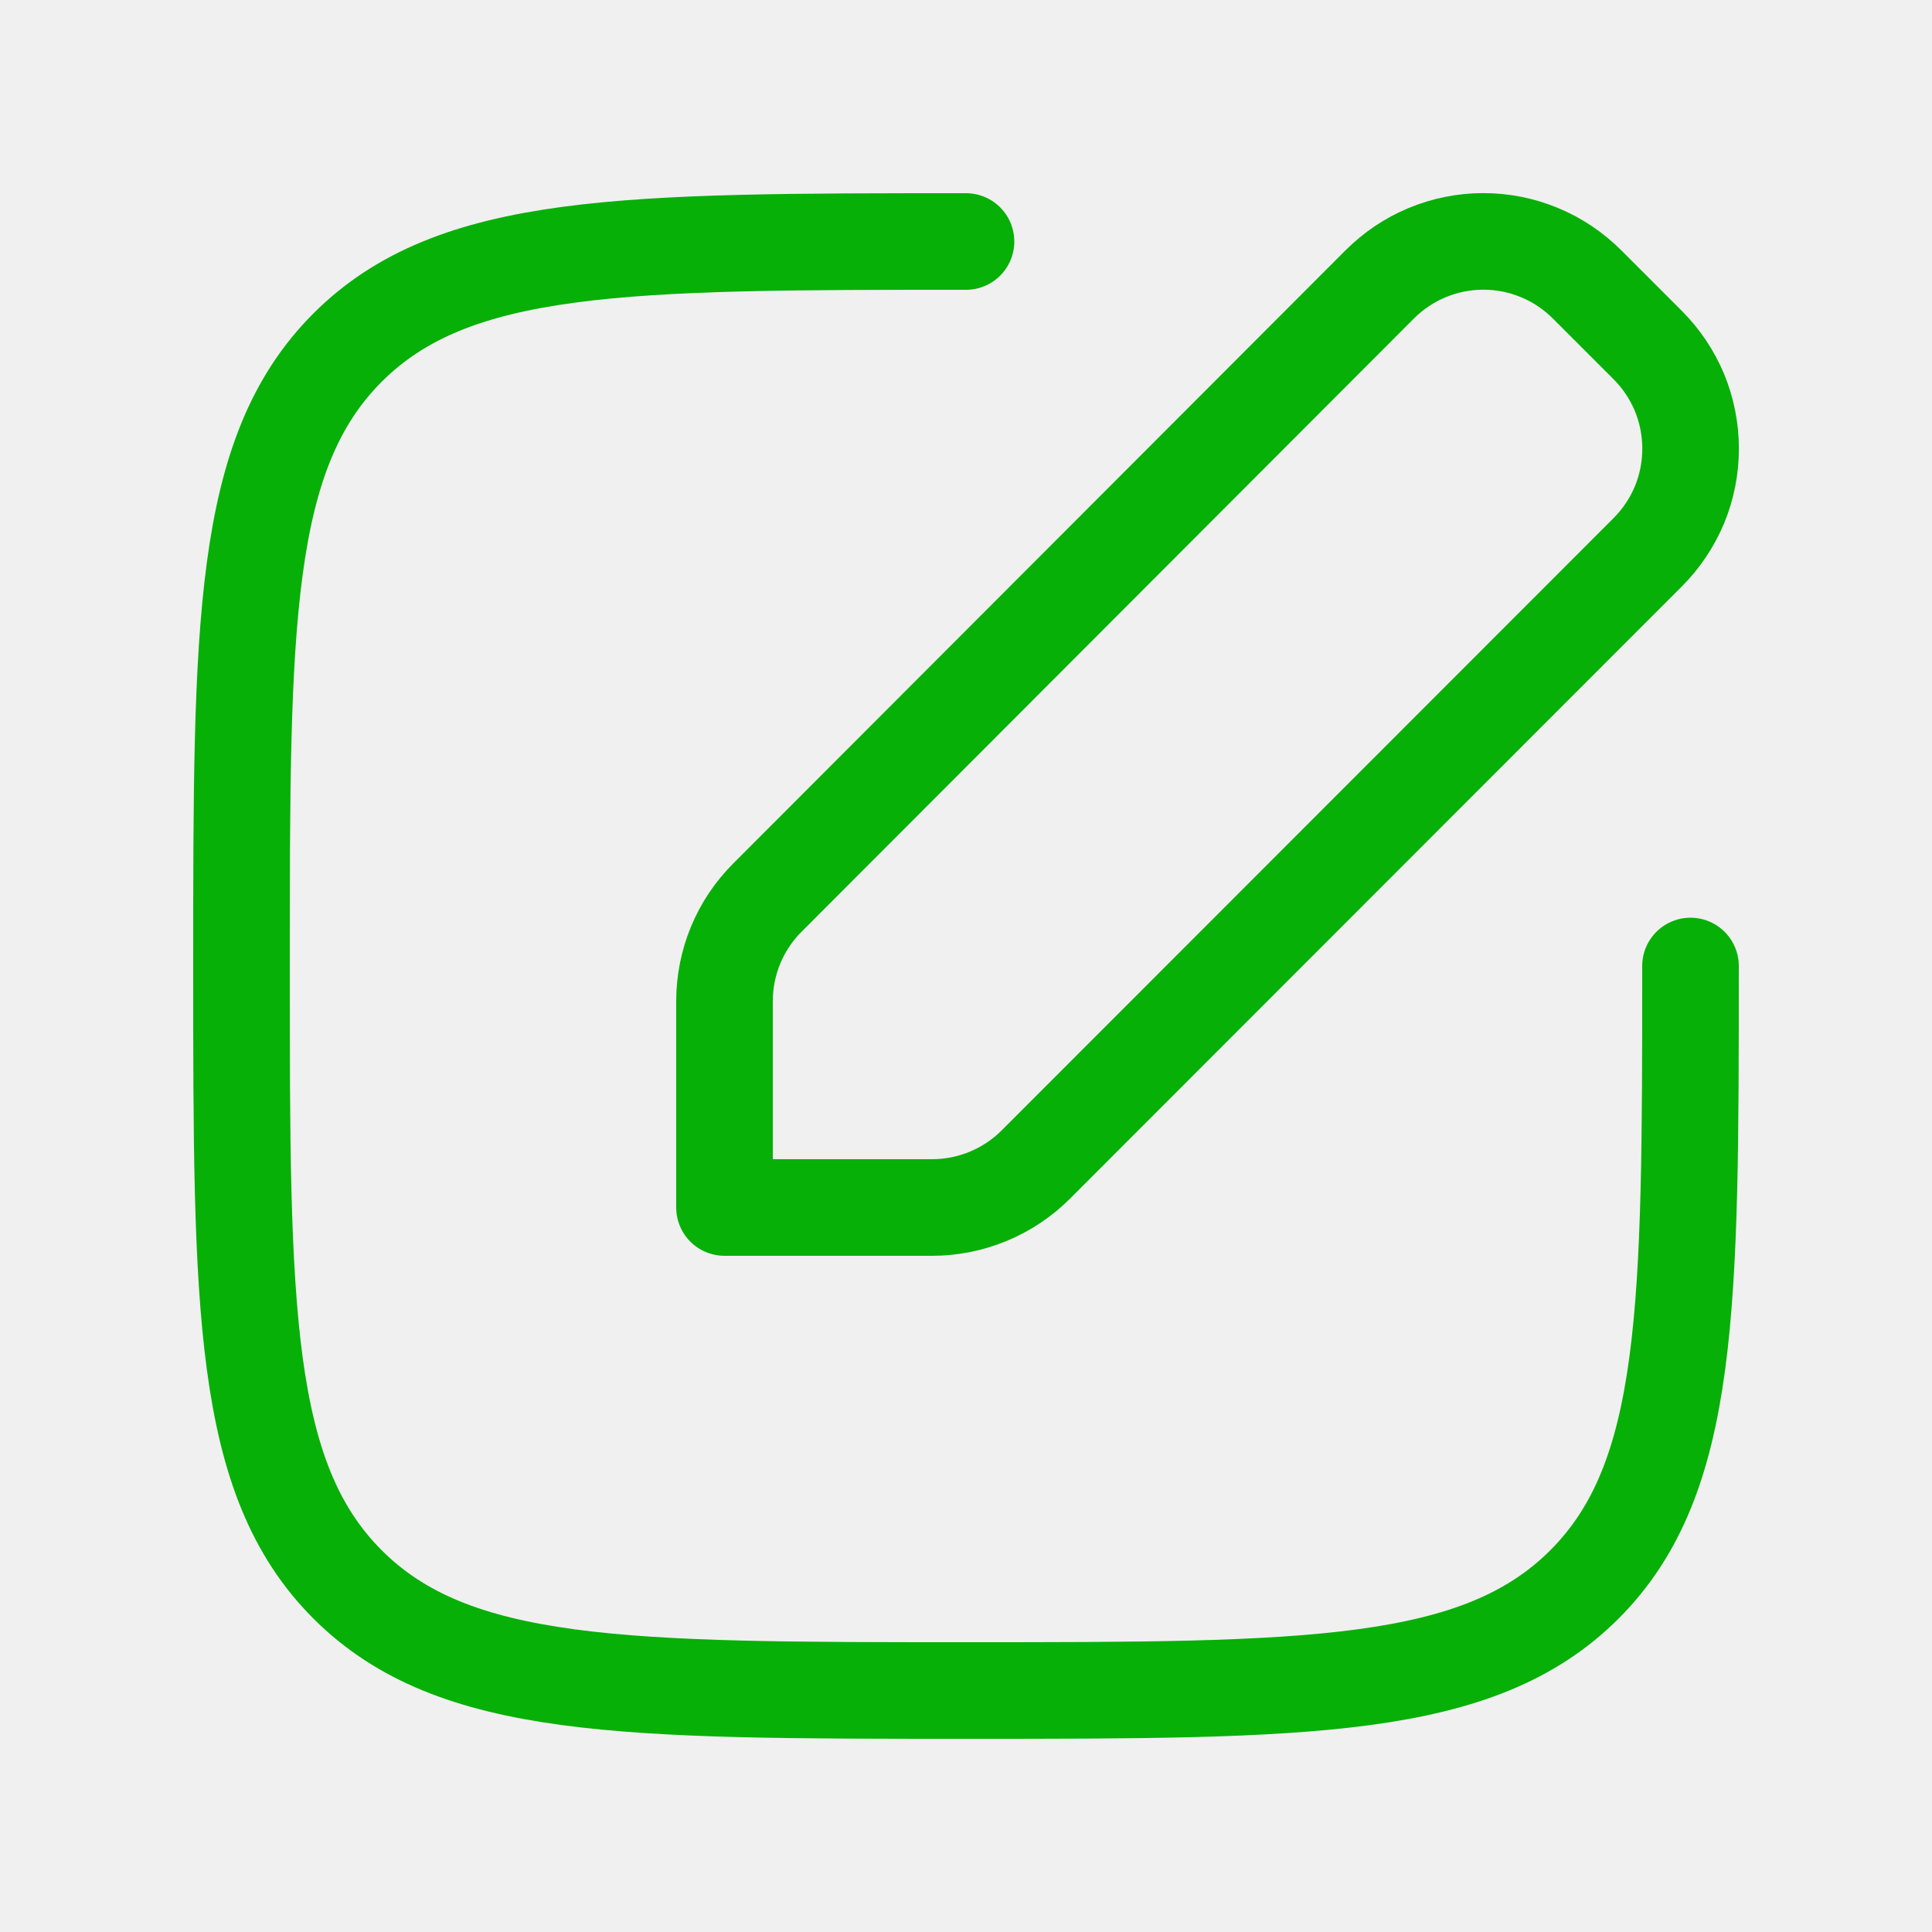
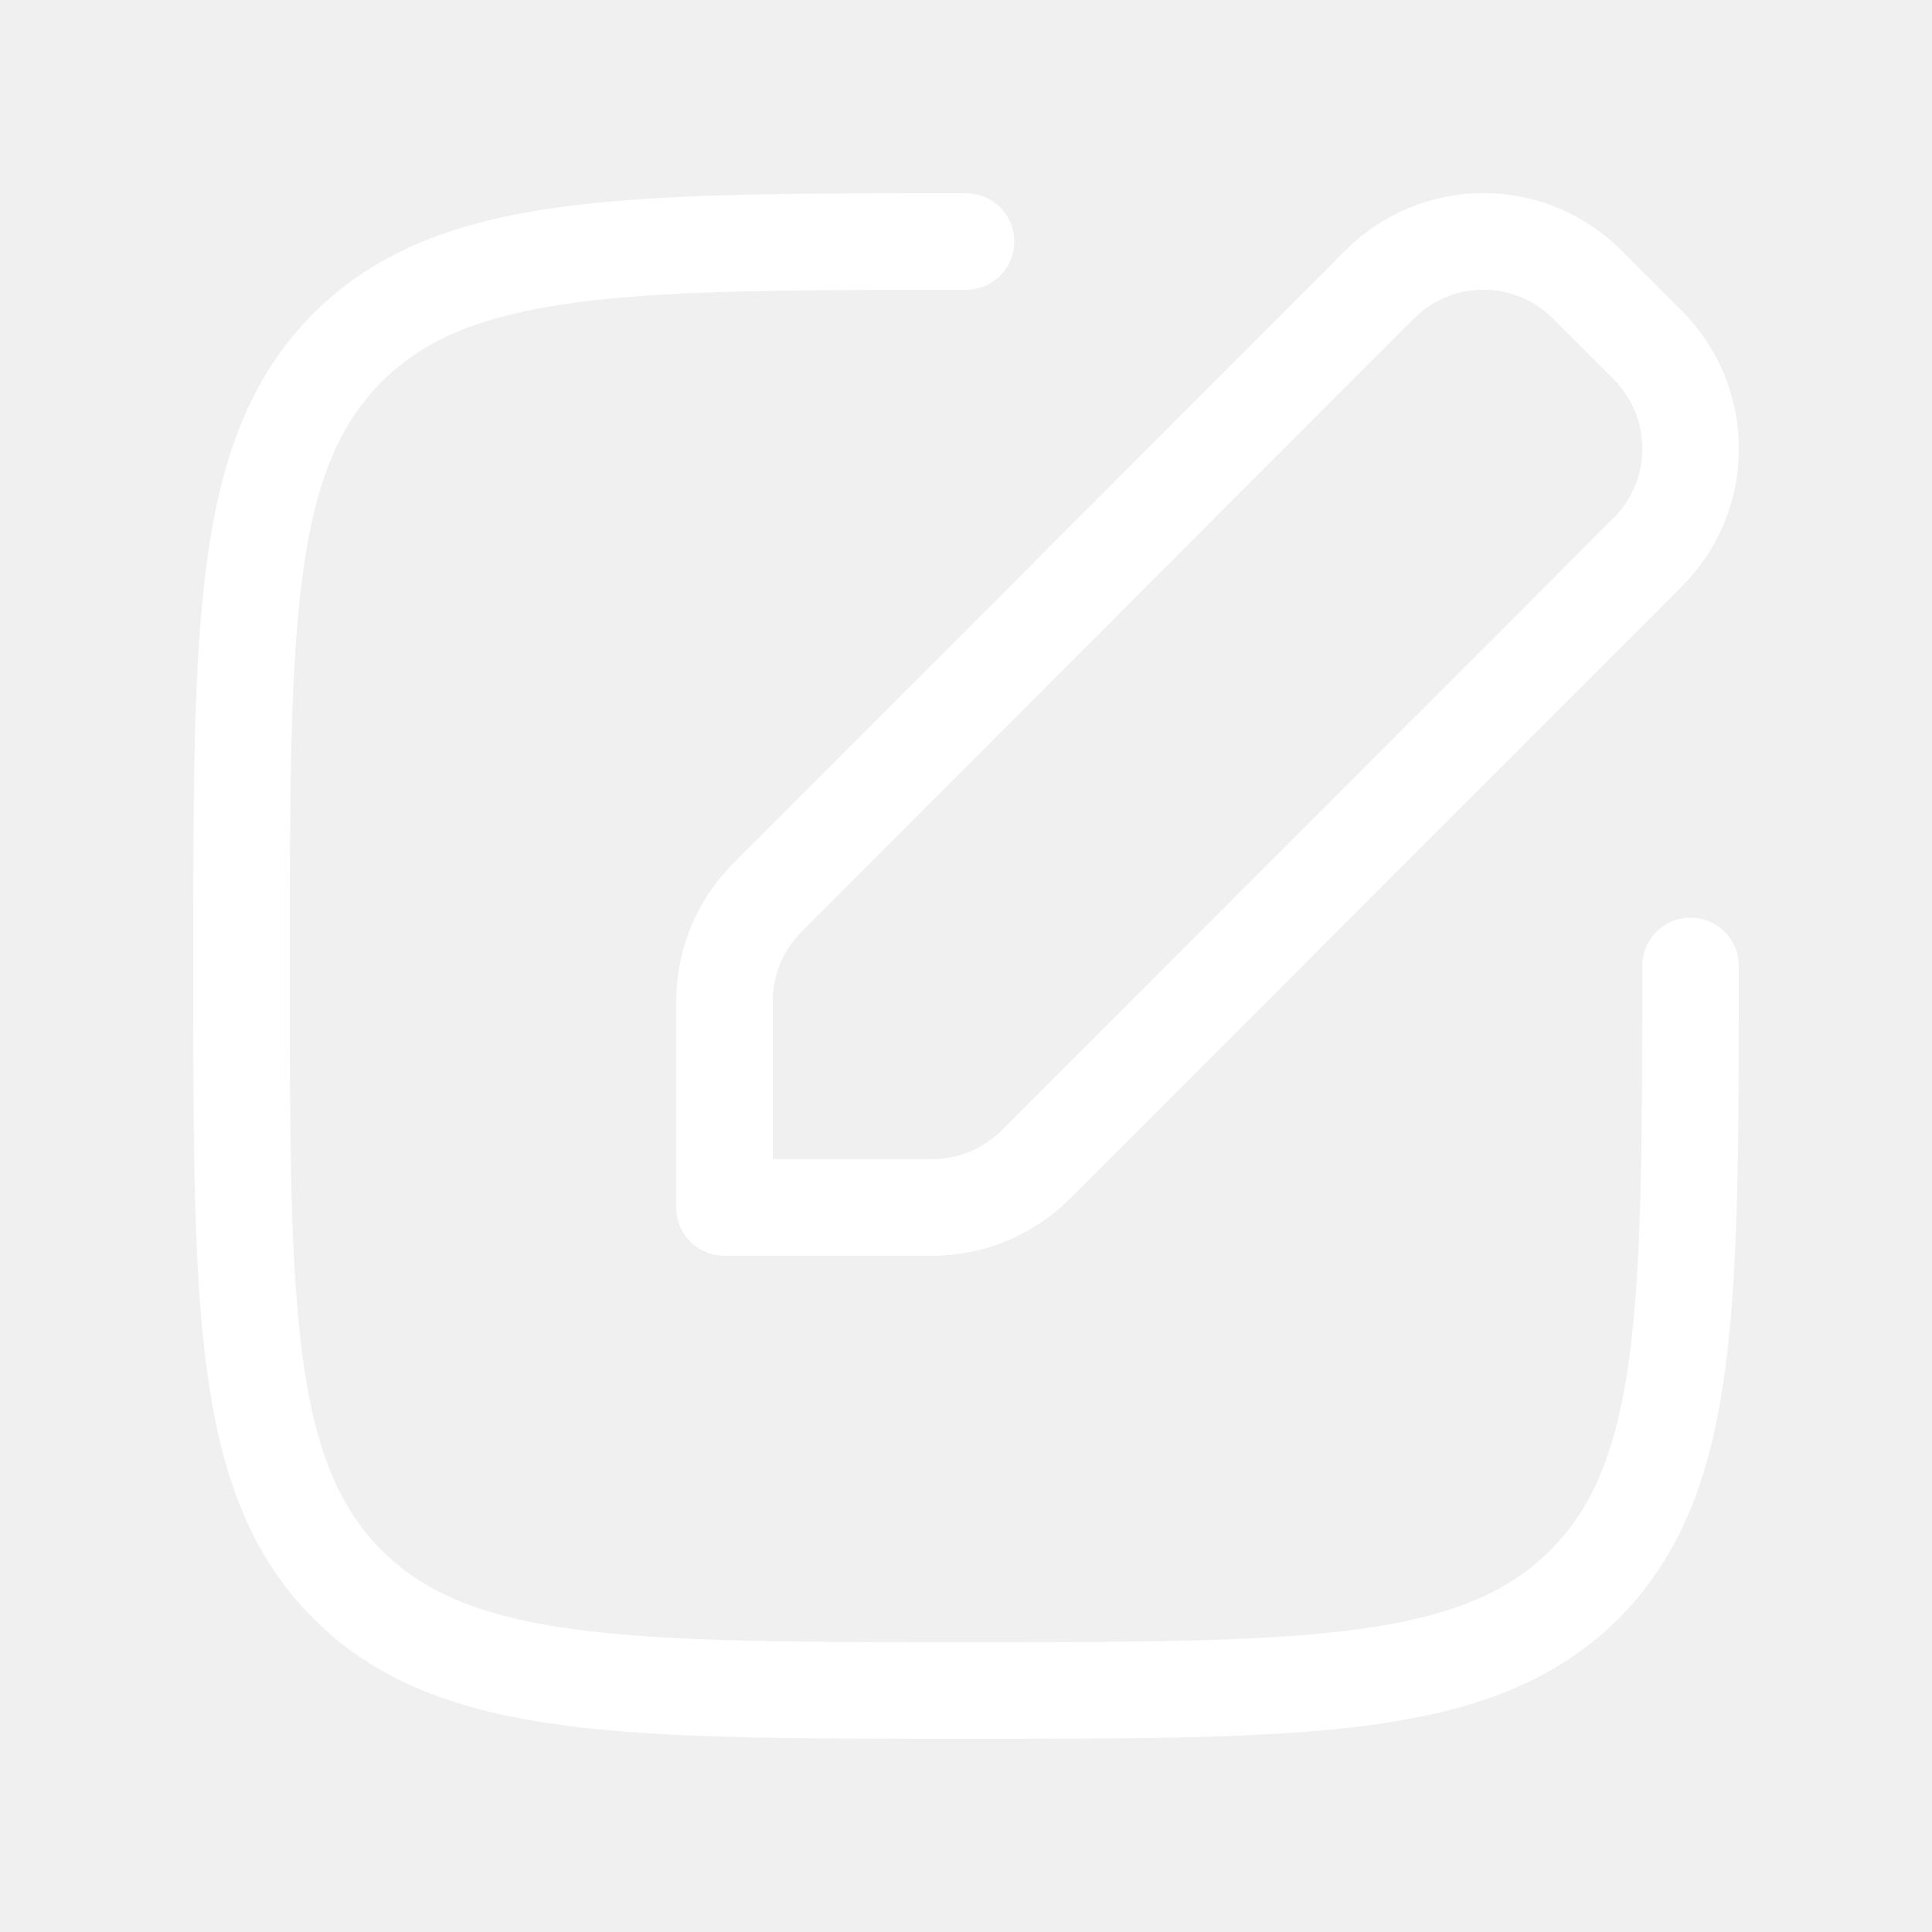
<svg xmlns="http://www.w3.org/2000/svg" width="20" height="20" viewBox="0 0 20 20" fill="none">
-   <path d="M7.944 9.292C7.803 9.433 7.691 9.6 7.615 9.784C7.539 9.968 7.5 10.166 7.5 10.365V12.5H9.648C10.051 12.5 10.438 12.34 10.723 12.055L17.056 5.718C17.197 5.577 17.309 5.41 17.386 5.226C17.462 5.042 17.501 4.844 17.501 4.645C17.501 4.445 17.462 4.248 17.386 4.063C17.309 3.879 17.197 3.712 17.056 3.571L16.43 2.945C16.289 2.804 16.122 2.691 15.937 2.615C15.753 2.538 15.555 2.499 15.356 2.499C15.156 2.499 14.959 2.538 14.774 2.615C14.59 2.691 14.423 2.804 14.282 2.945L7.944 9.292Z" stroke="#07B007" stroke-linecap="round" stroke-linejoin="round" />
-   <path d="M17.5 10C17.5 13.536 17.5 15.303 16.402 16.402C15.303 17.5 13.535 17.5 10 17.5C6.465 17.5 4.697 17.5 3.598 16.402C2.5 15.303 2.5 13.535 2.5 10C2.5 6.465 2.5 4.697 3.598 3.598C4.697 2.5 6.465 2.5 10 2.5" stroke="#07B007" stroke-linecap="round" stroke-linejoin="round" />
+   <path d="M7.944 9.292C7.803 9.433 7.691 9.6 7.615 9.784C7.539 9.968 7.5 10.166 7.5 10.365V12.5H9.648C10.051 12.5 10.438 12.34 10.723 12.055L17.056 5.718C17.197 5.577 17.309 5.41 17.386 5.226C17.462 5.042 17.501 4.844 17.501 4.645C17.501 4.445 17.462 4.248 17.386 4.063C17.309 3.879 17.197 3.712 17.056 3.571L16.43 2.945C16.289 2.804 16.122 2.691 15.937 2.615C15.753 2.538 15.555 2.499 15.356 2.499C15.156 2.499 14.959 2.538 14.774 2.615C14.59 2.691 14.423 2.804 14.282 2.945L7.944 9.292Z" stroke="white" stroke-linecap="round" stroke-linejoin="round" />
+   <path d="M17.5 10C17.5 13.536 17.5 15.303 16.402 16.402C15.303 17.5 13.535 17.5 10 17.5C6.465 17.5 4.697 17.5 3.598 16.402C2.5 15.303 2.5 13.535 2.5 10C2.5 6.465 2.5 4.697 3.598 3.598C4.697 2.5 6.465 2.5 10 2.5" stroke="white" stroke-linecap="round" stroke-linejoin="round" />
</svg>
